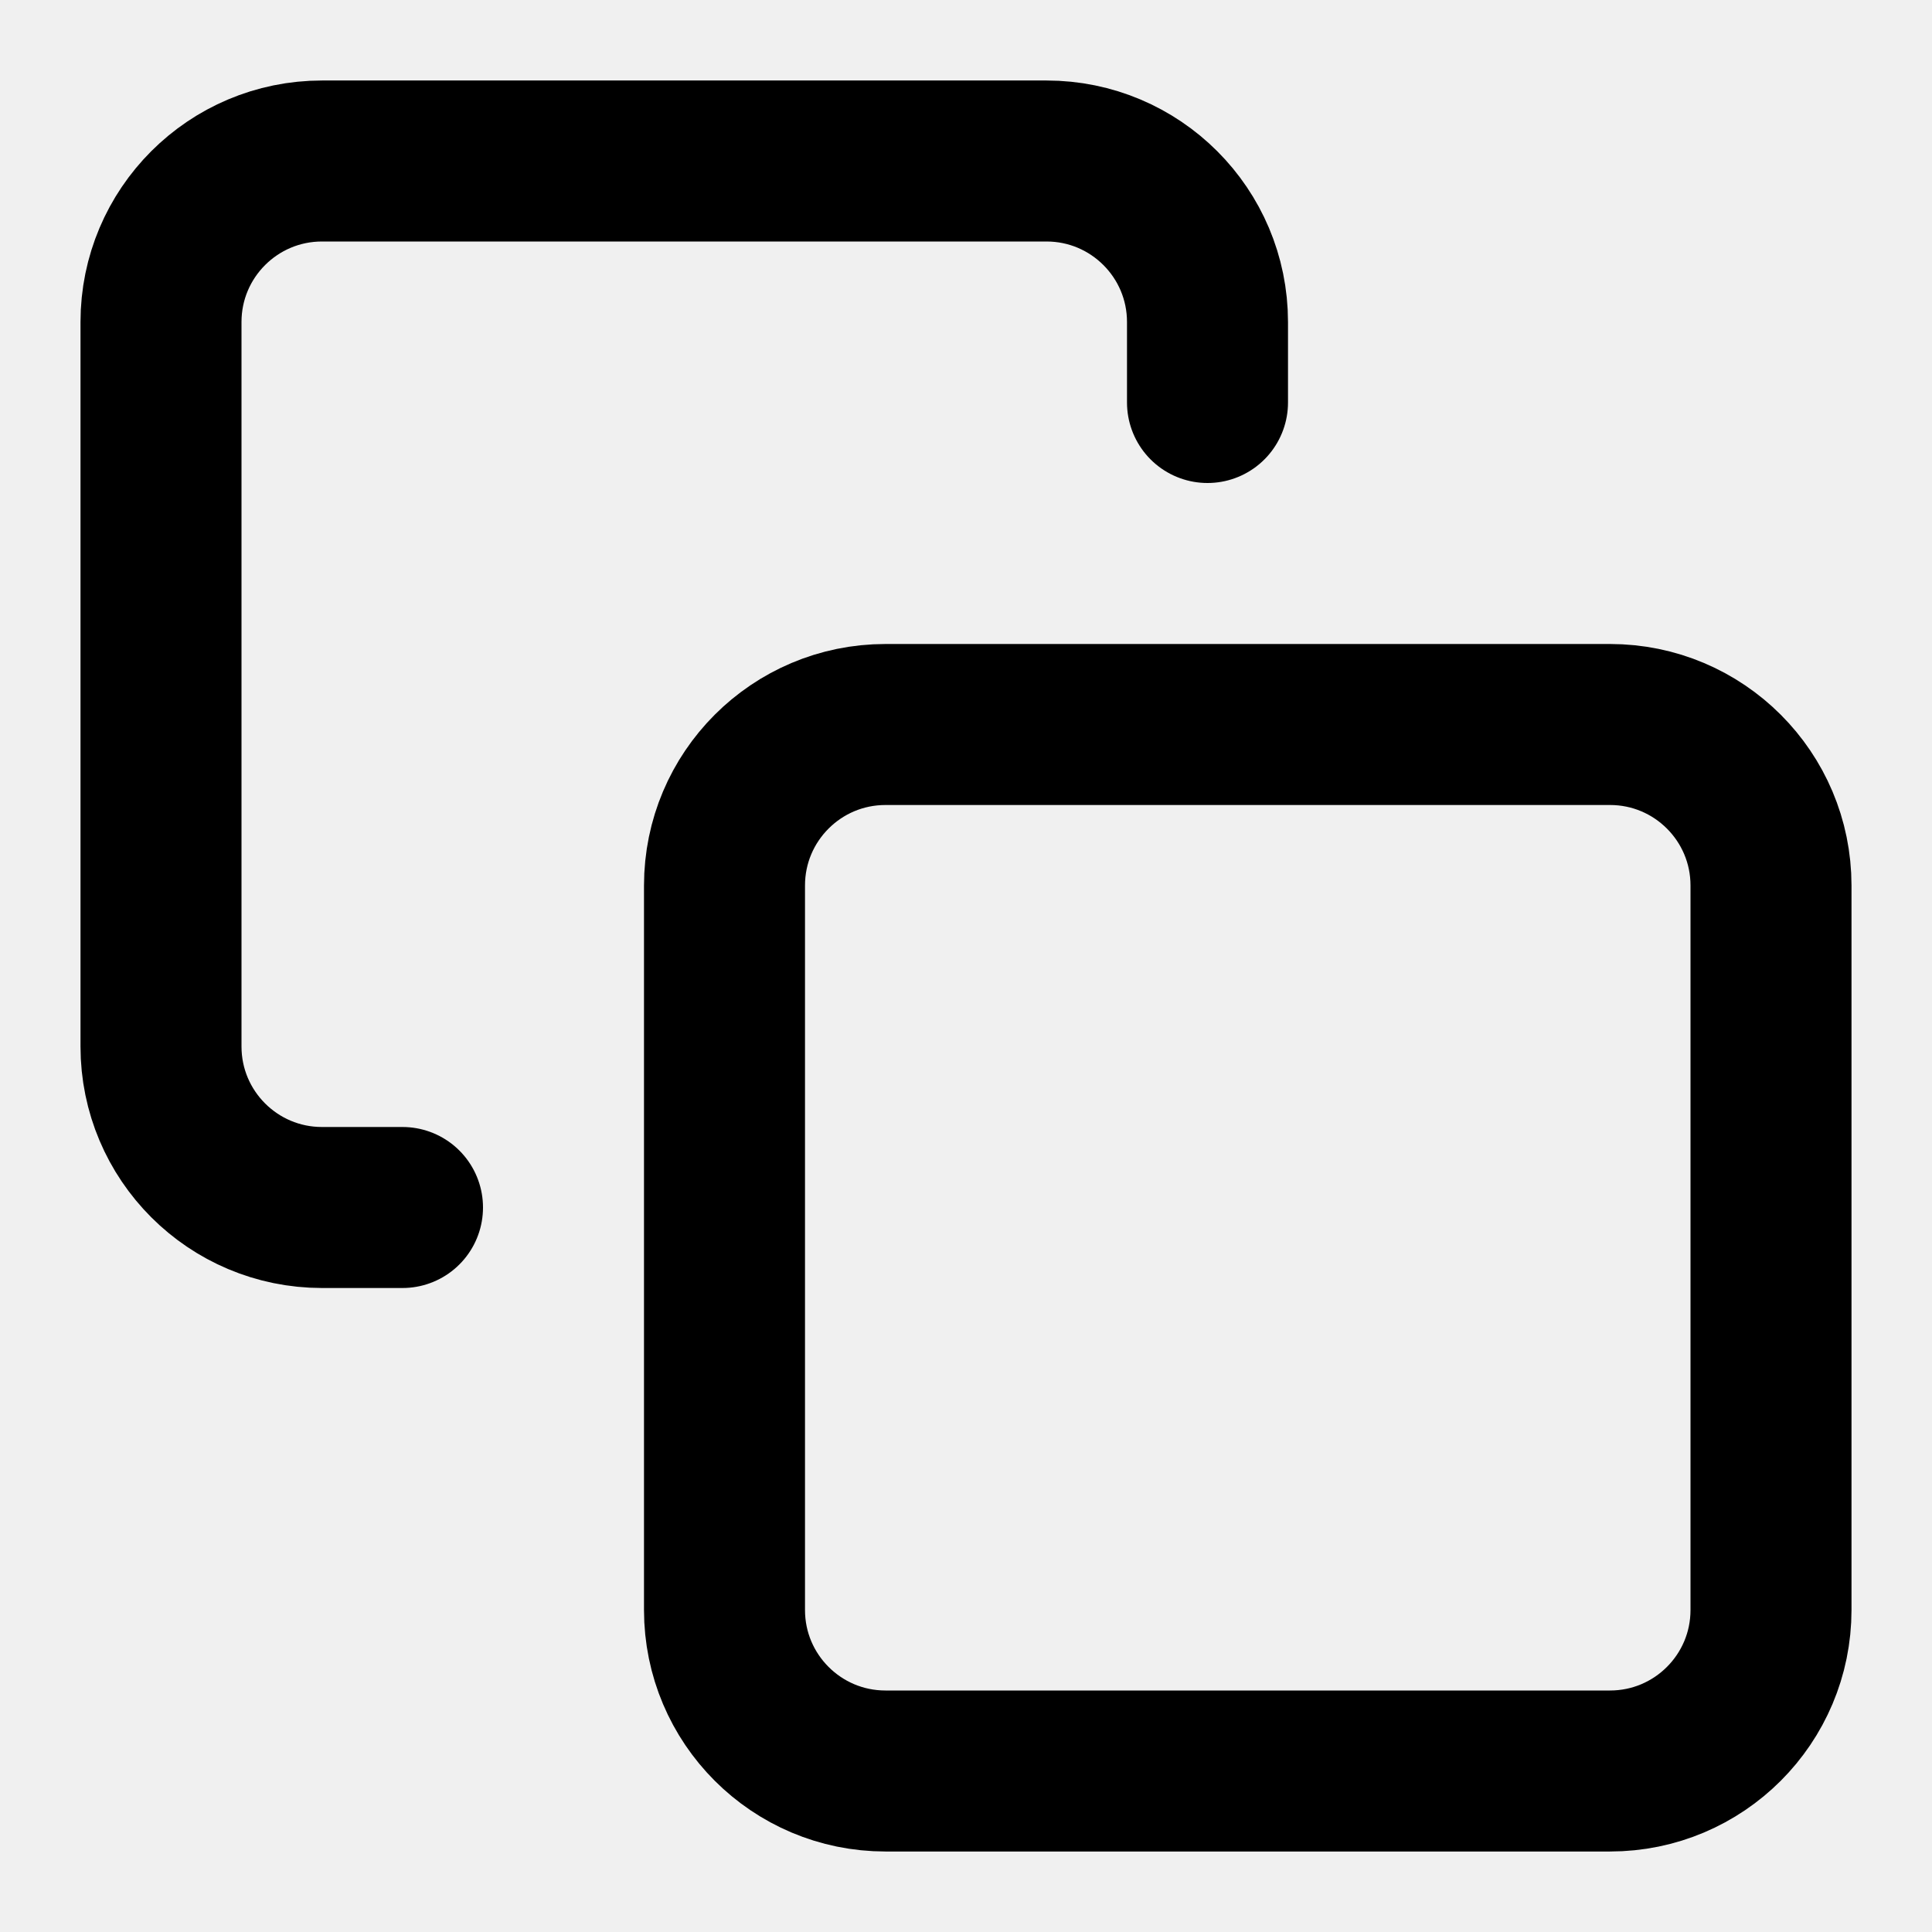
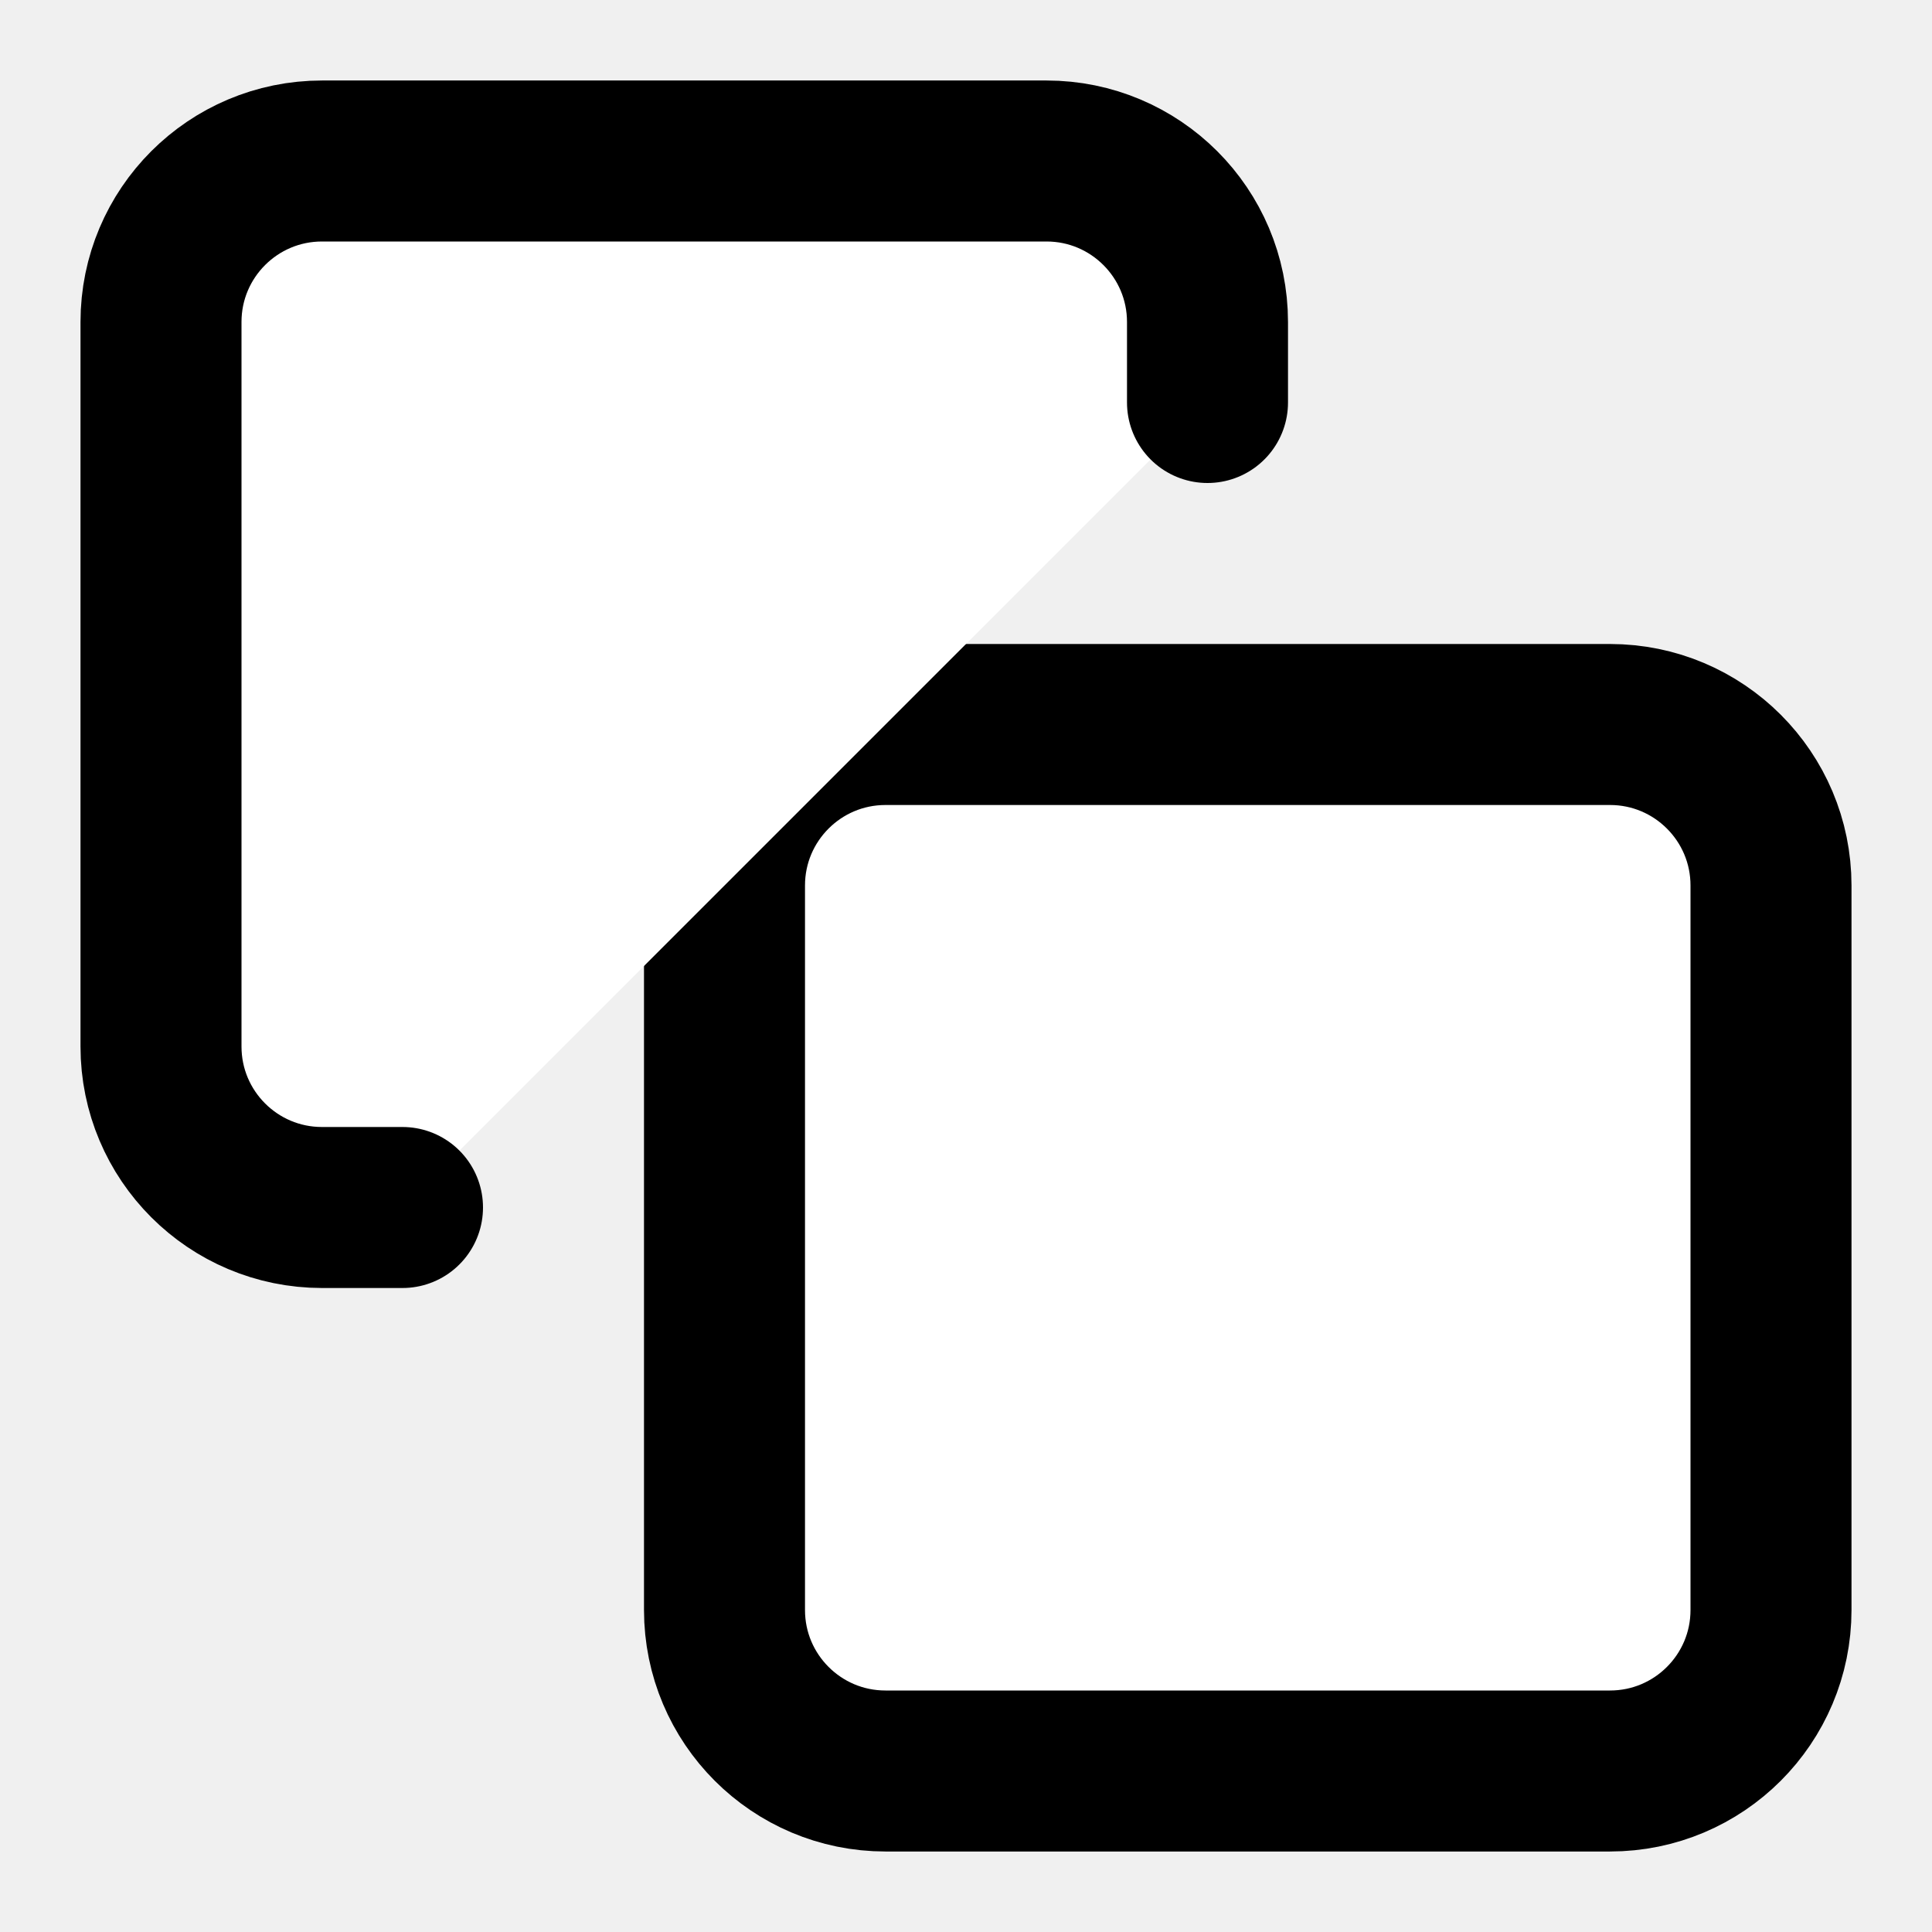
- <svg xmlns="http://www.w3.org/2000/svg" width="24" height="24" viewBox="0 0 24 24" fill="none" stroke="currentColor" stroke-width="2" stroke-linecap="round" stroke-linejoin="round" class="feather feather-copy">
+ <svg xmlns="http://www.w3.org/2000/svg" width="24" height="24" viewBox="0 0 24 24" fill="white" stroke="currentColor" stroke-width="2" stroke-linecap="round" stroke-linejoin="round" class="feather feather-copy">
  <rect x="9" y="9" width="13" height="13" rx="2" ry="2" />
  <path d="M5 15H4a2 2 0 0 1-2-2V4a2 2 0 0 1 2-2h9a2 2 0 0 1 2 2v1" />
</svg>
